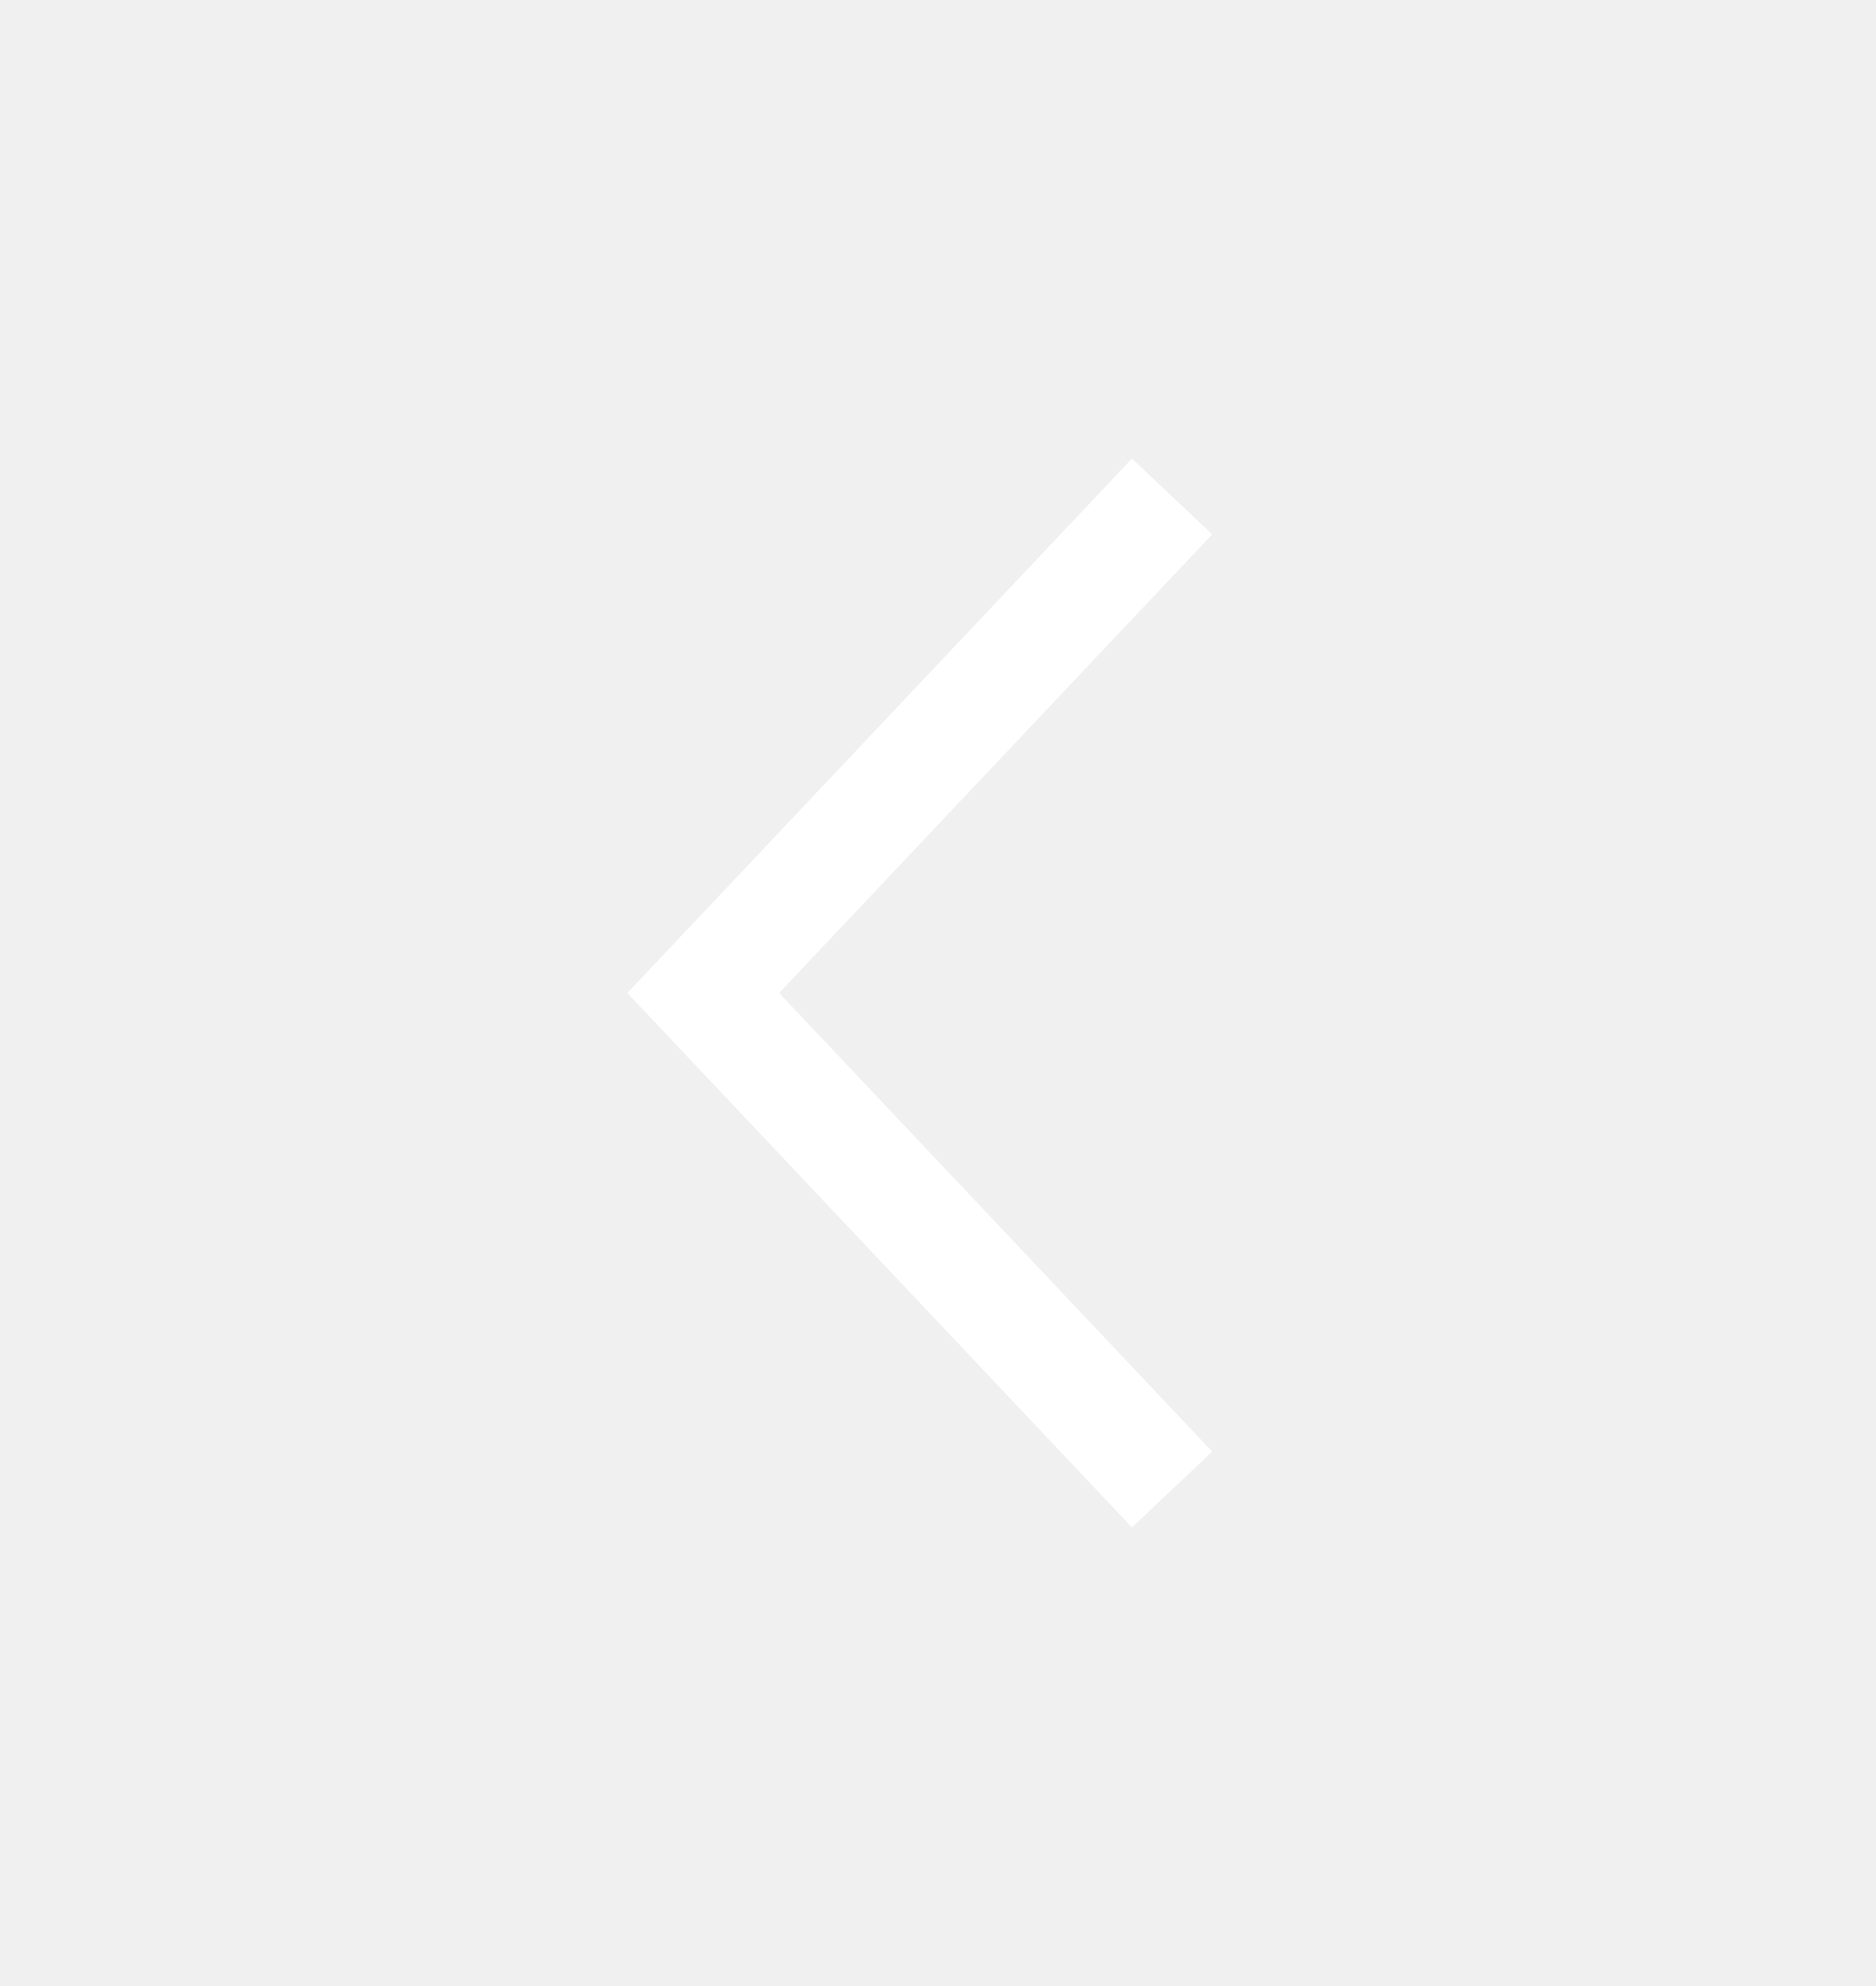
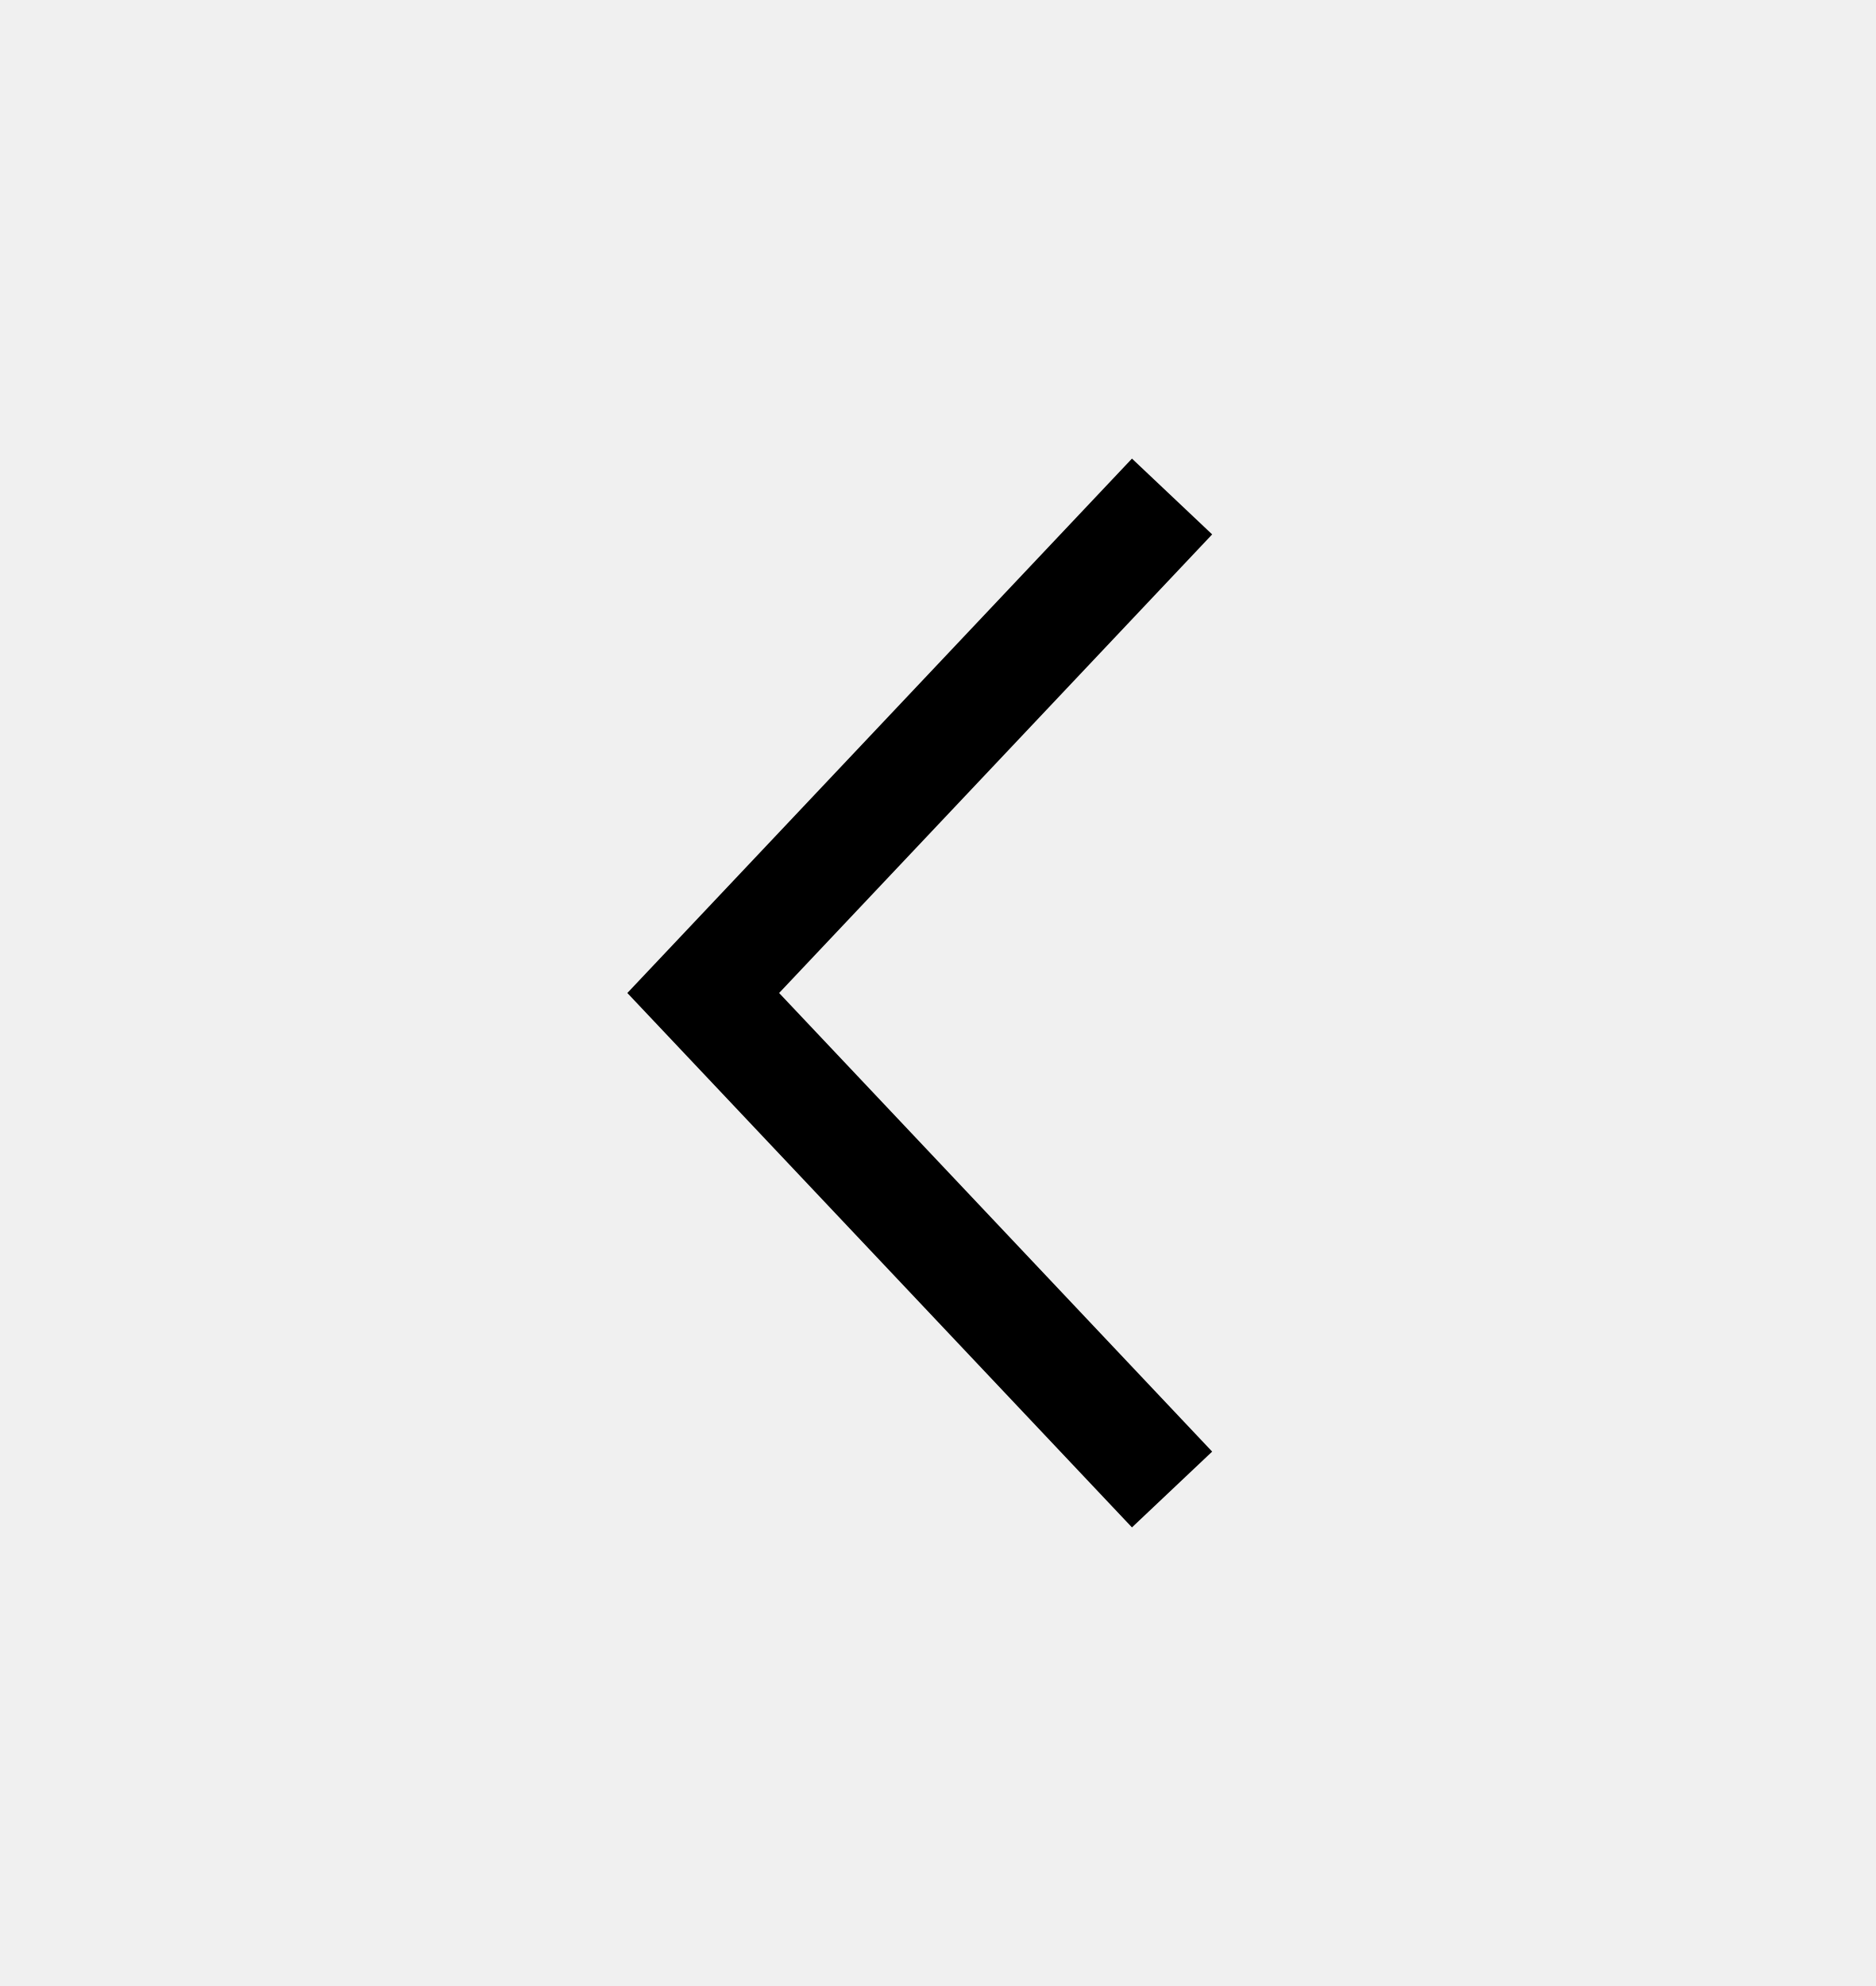
<svg xmlns="http://www.w3.org/2000/svg" width="34" height="36" viewBox="0 0 34 36" fill="none">
-   <path d="M12.75 18L12.023 17.313L11.374 18L12.023 18.687L12.75 18ZM20.523 8.313L12.023 17.313L13.477 18.687L21.977 9.687L20.523 8.313ZM12.023 18.687L20.523 27.687L21.977 26.313L13.477 17.313L12.023 18.687Z" fill="white" />
+   <path d="M12.75 18L12.023 17.313L11.374 18L12.023 18.687L12.75 18ZM20.523 8.313L12.023 17.313L13.477 18.687L21.977 9.687L20.523 8.313ZM12.023 18.687L20.523 27.687L21.977 26.313L13.477 17.313L12.023 18.687Z" fill="#000" />
</svg>
